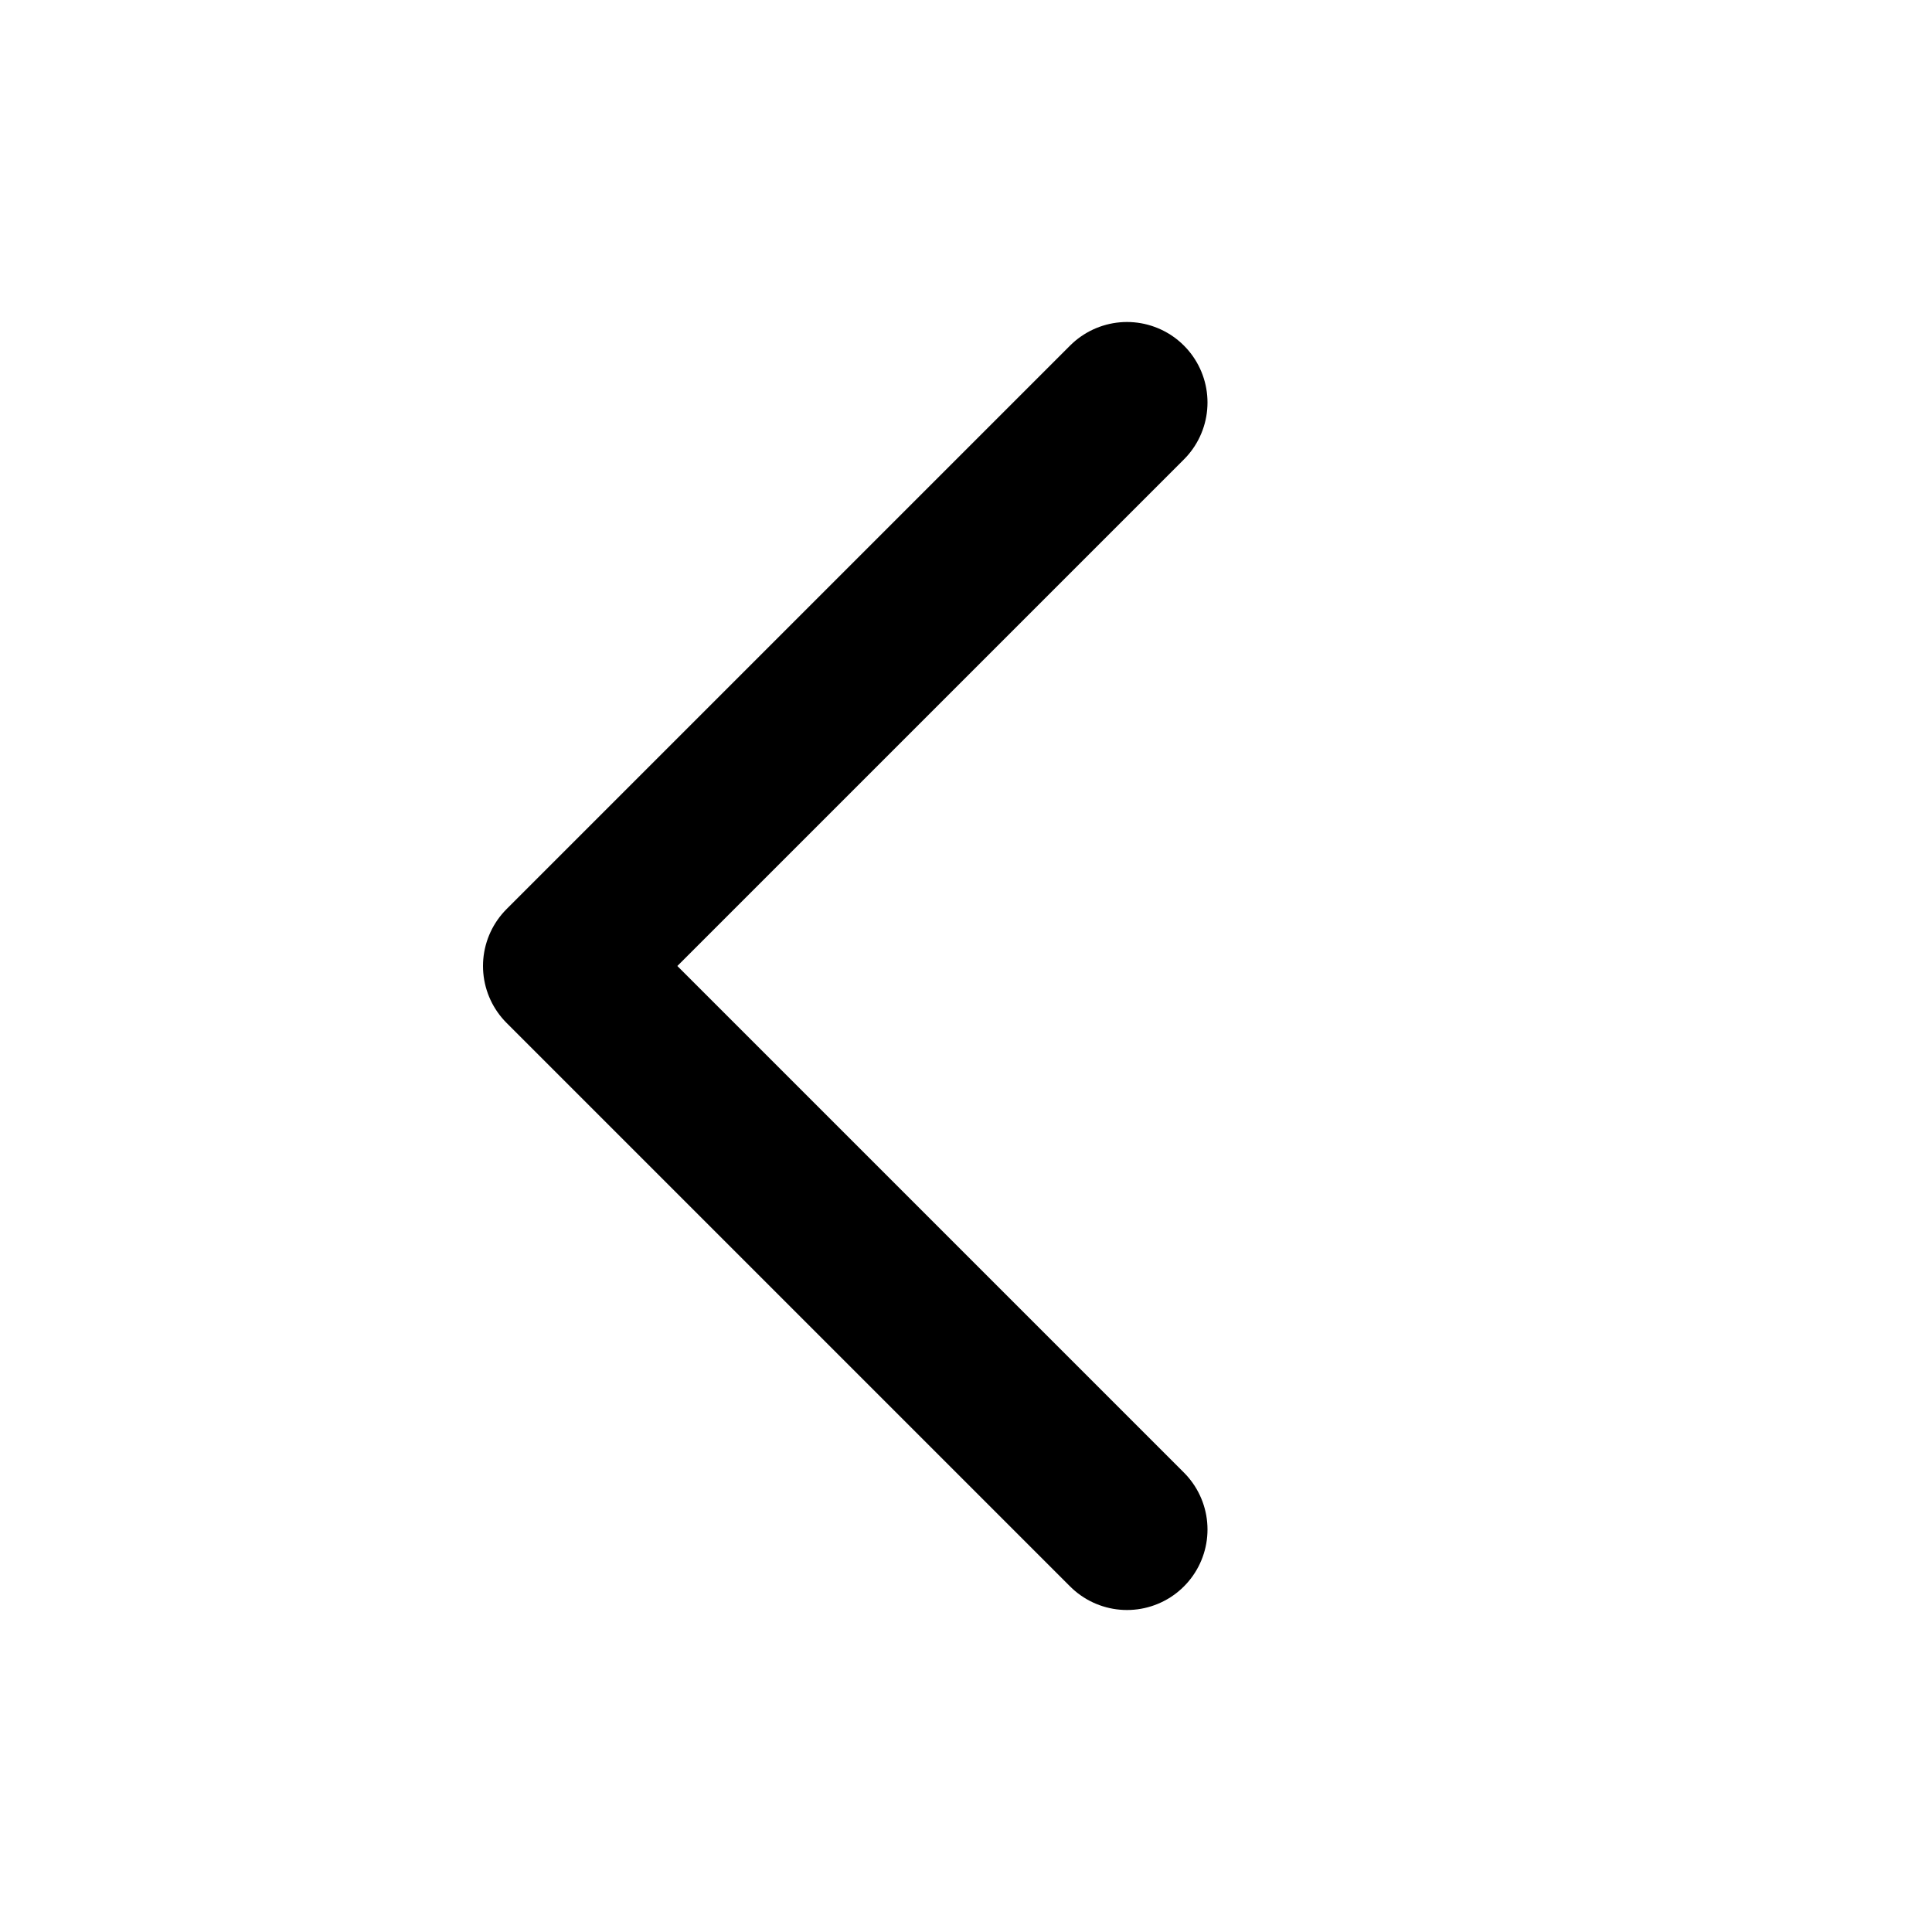
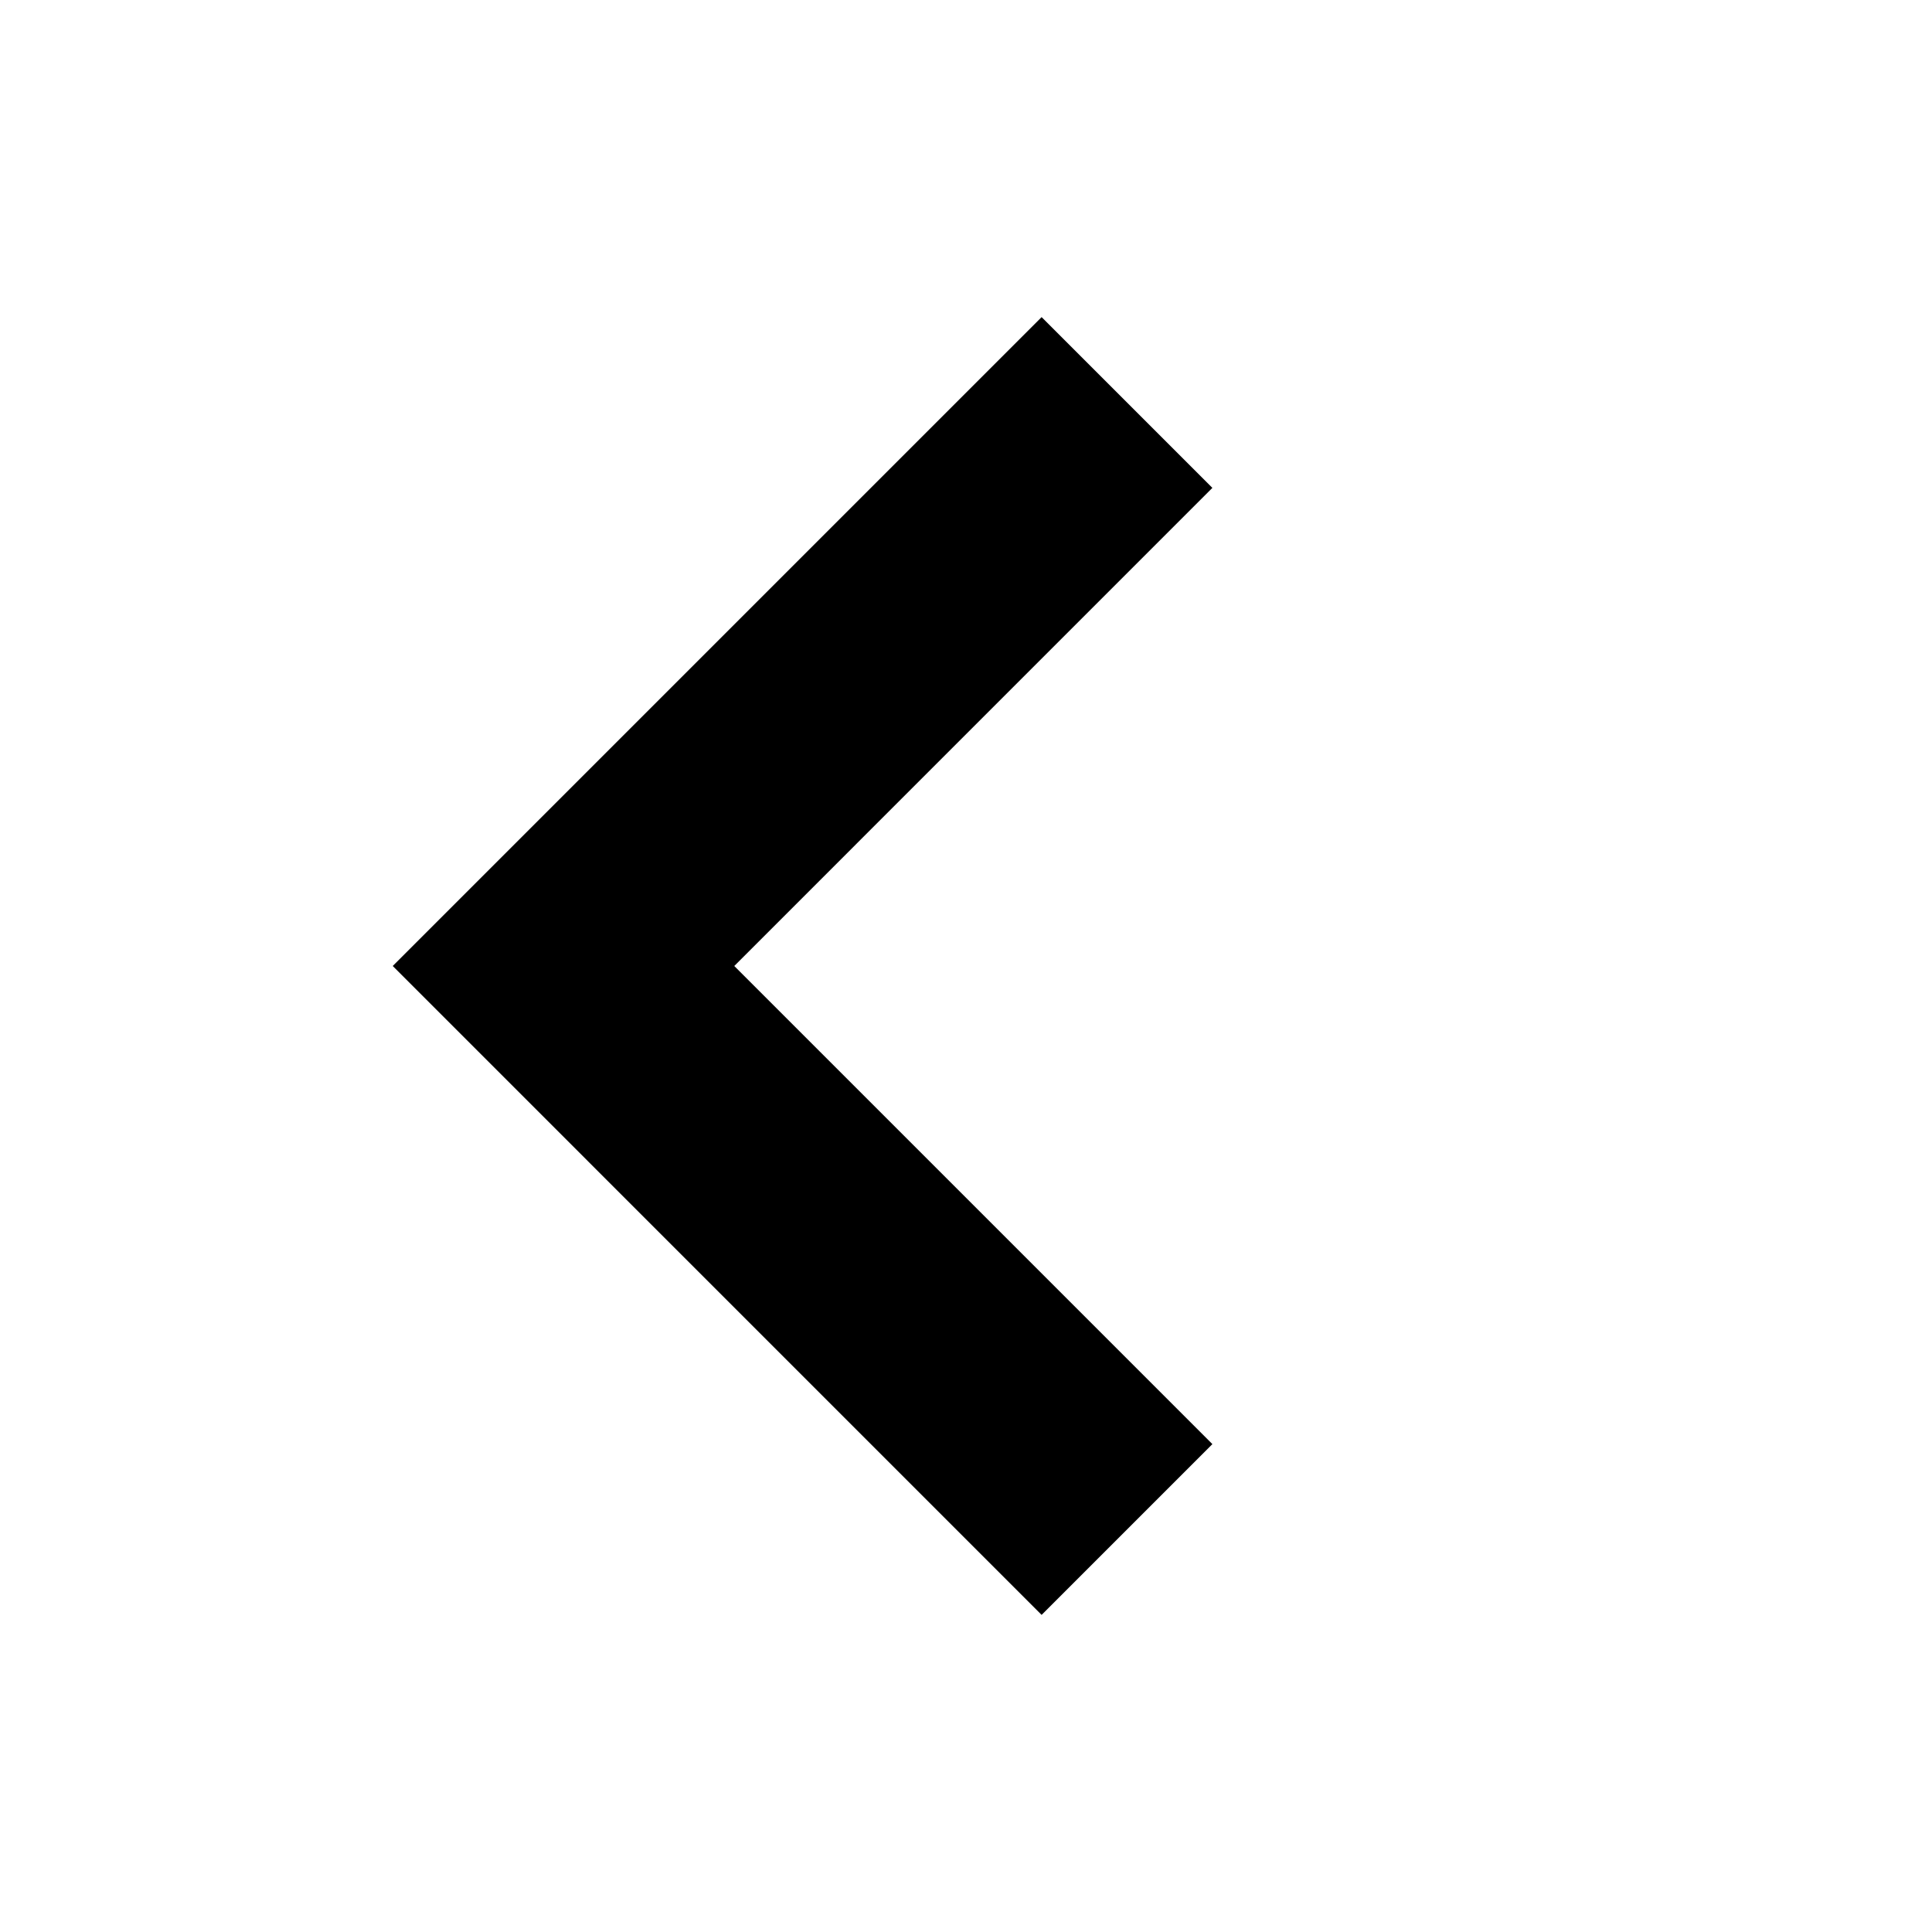
- <svg xmlns="http://www.w3.org/2000/svg" width="24" height="24" viewBox="0 0 24 24" fill="none" stroke="black" stroke-width="2" stroke-linecap="round" stroke-linejoin="round">
+ <svg xmlns="http://www.w3.org/2000/svg" width="24" height="24" viewBox="0 0 24 24" fill="none" stroke="black" stroke-width="3" opacity="1" transform="rotate(0 12 12)">
  <path d="M14 19l-7-7 7-7" />
</svg>
